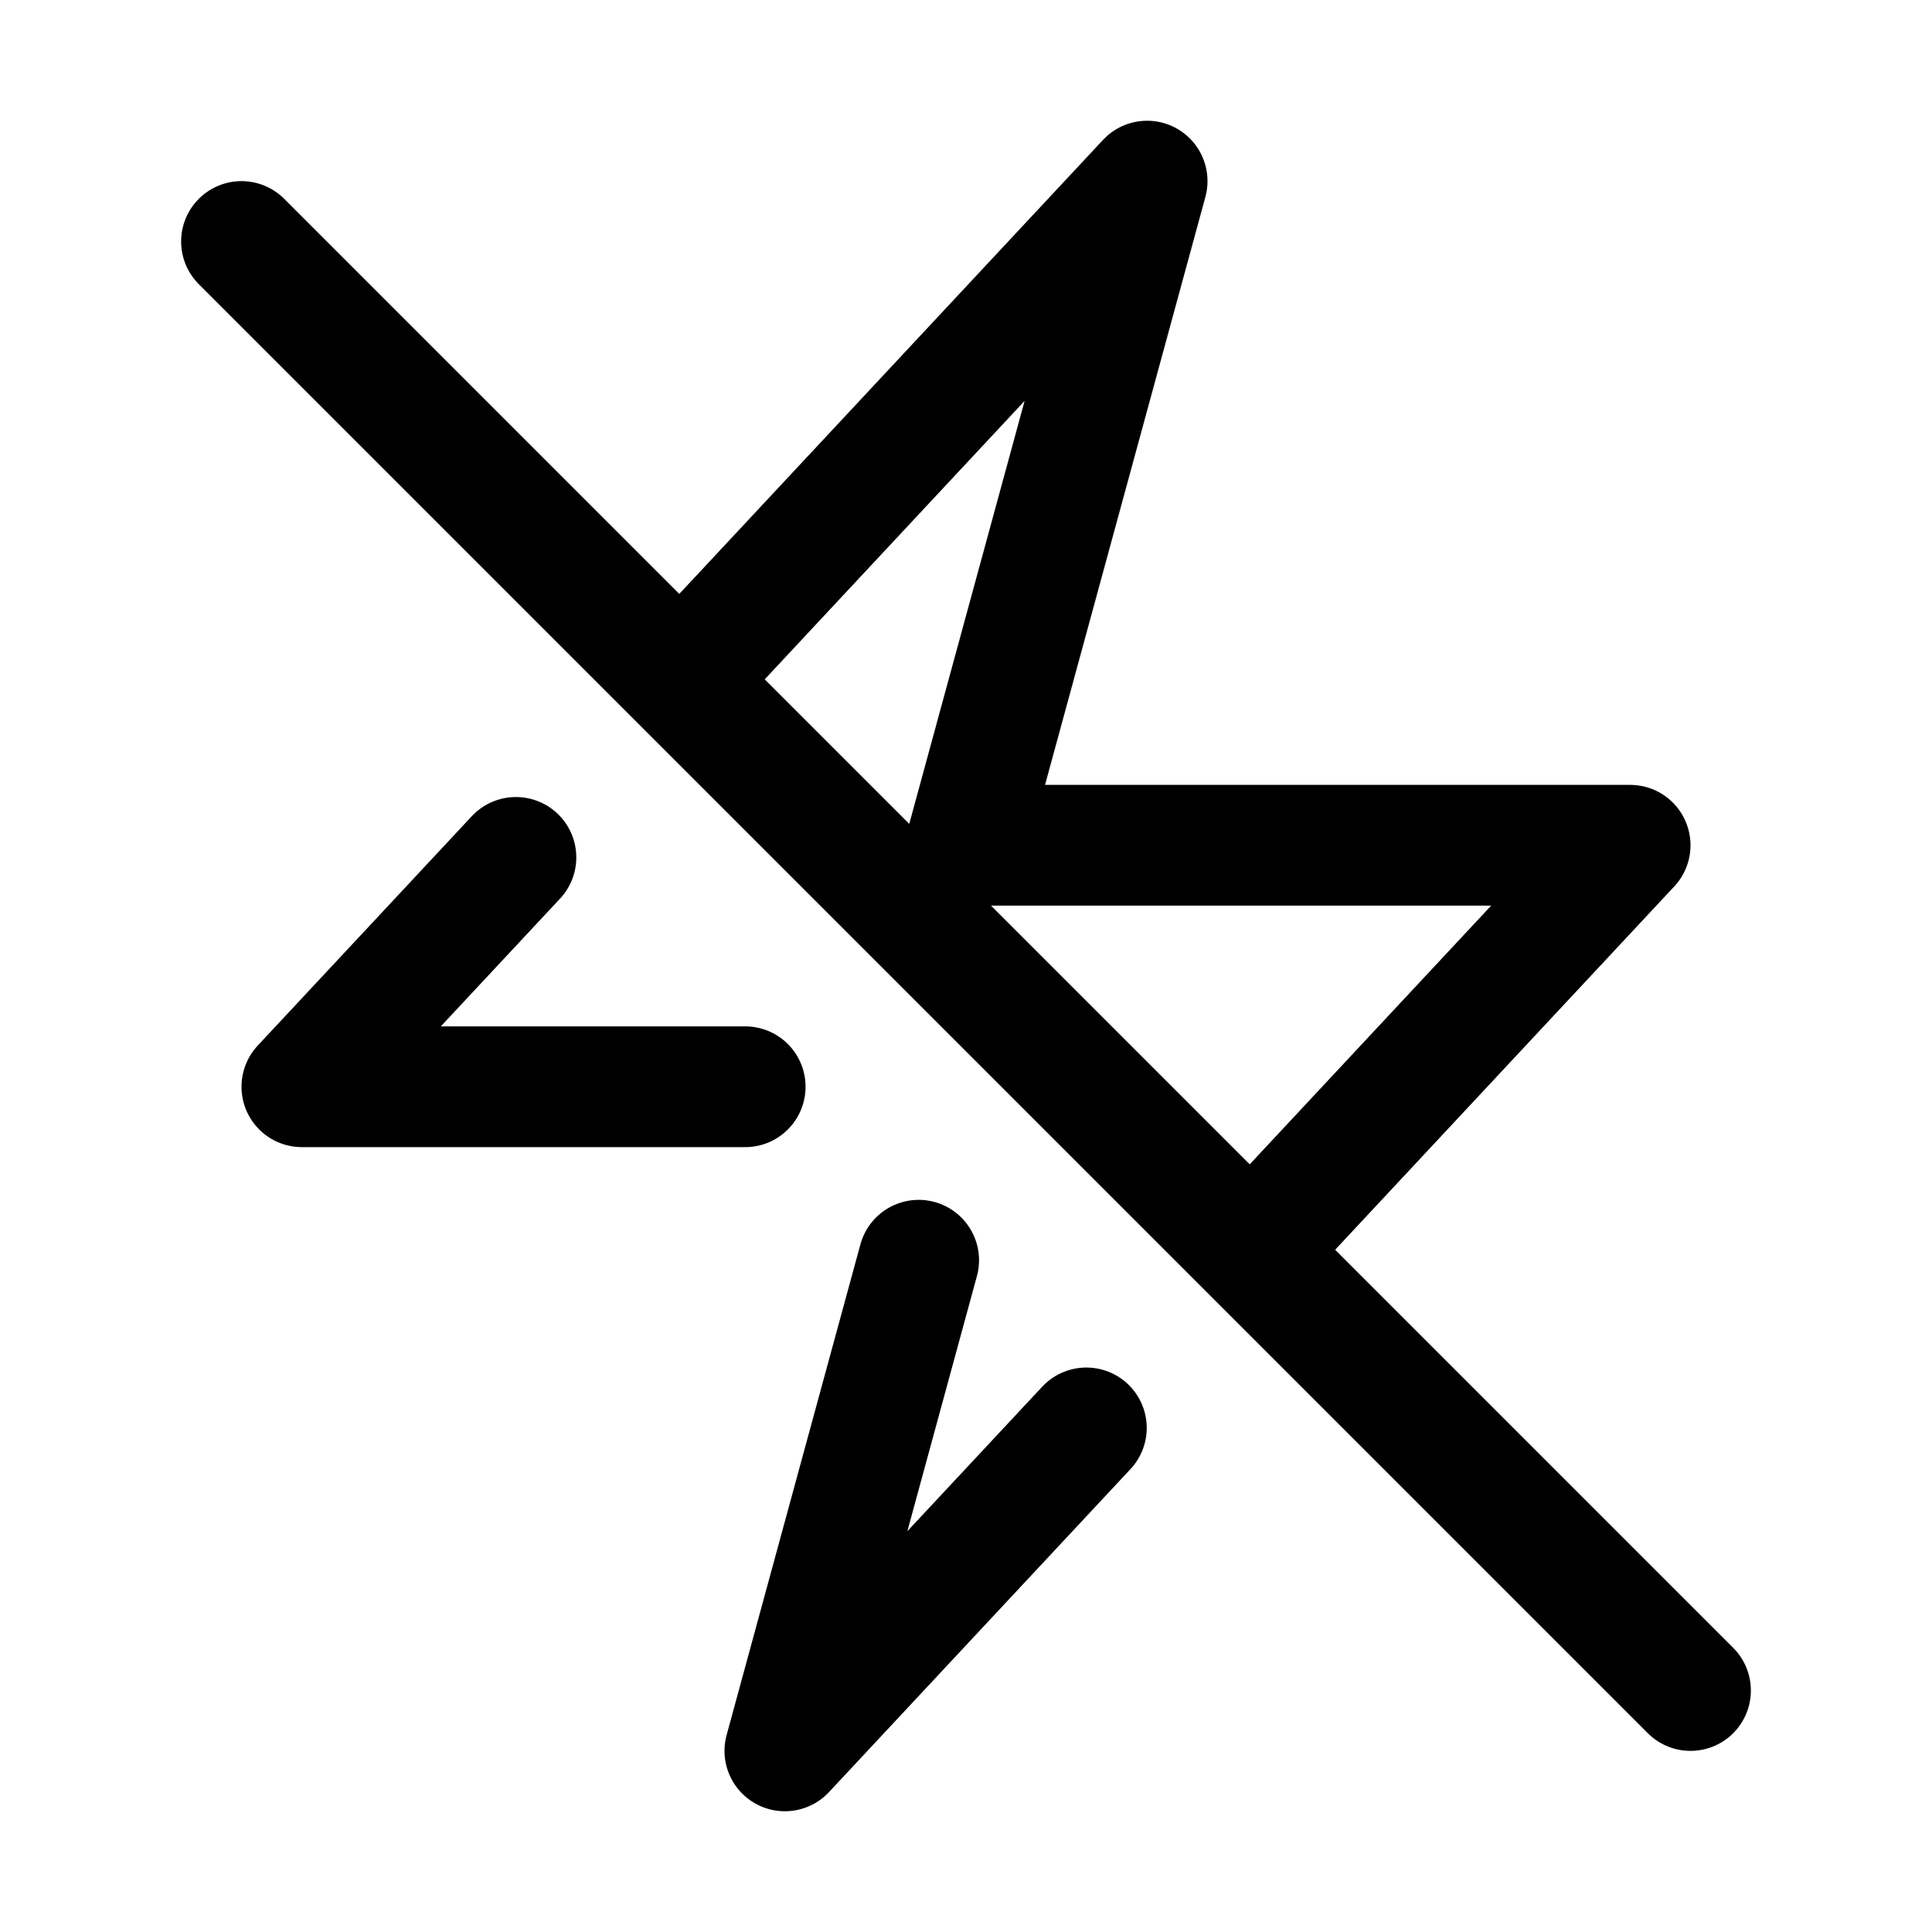
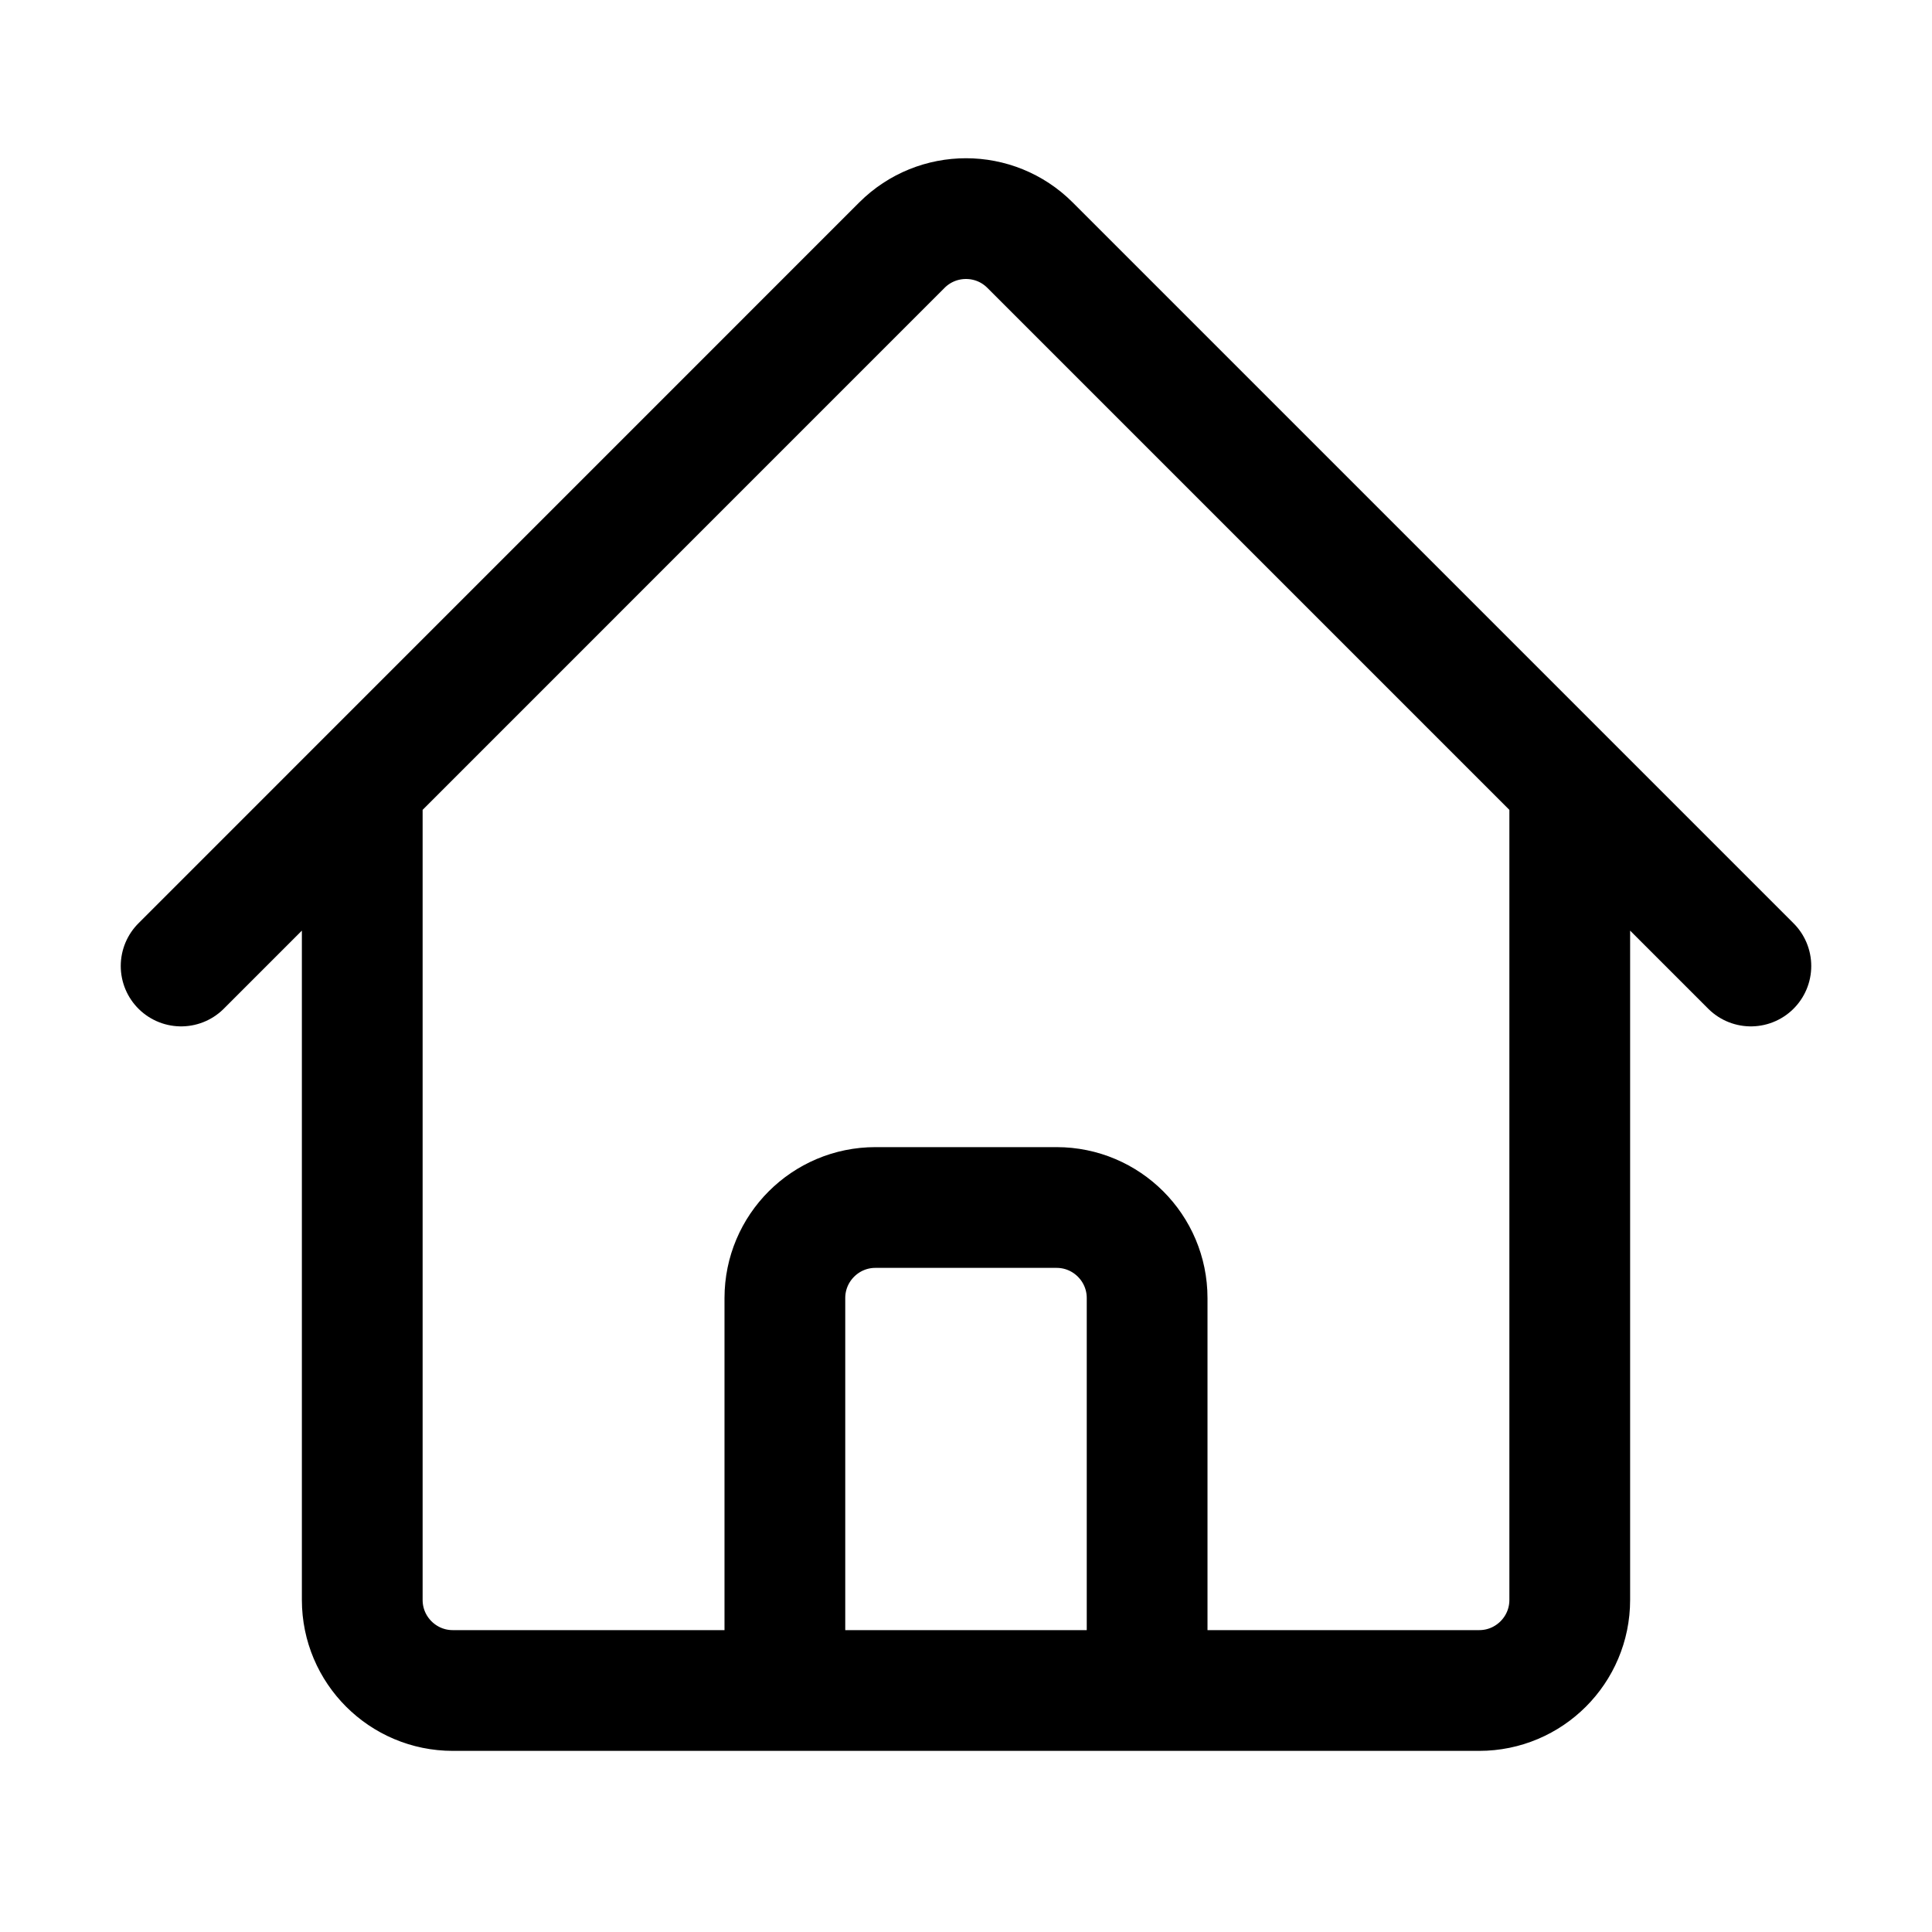
<svg xmlns="http://www.w3.org/2000/svg" fill="none" viewBox="0 0 24 24" stroke-width="1.5" stroke="currentColor" class="w-6 h-6">
-   <path stroke-linecap="round" stroke-linejoin="round" d="M11.412 15.655L9.75 21.75l3.745-4.012M9.257 13.5H3.75l2.659-2.849m2.048-2.194L14.25 2.25 12 10.5h8.25l-4.707 5.043M8.457 8.457L3 3m5.457 5.457l7.086 7.086m0 0L21 21" />
+   <path stroke-linecap="round" stroke-linejoin="round" d="M2.25 12l8.954-8.955c.44-.439 1.152-.439 1.591 0L21.75 12M4.5 9.75v10.125c0 .621.504 1.125 1.125 1.125H9.75v-4.875c0-.621.504-1.125 1.125-1.125h2.25c.621 0 1.125.504 1.125 1.125V21h4.125c.621 0 1.125-.504 1.125-1.125V9.75M8.25 21h8.25" />
</svg>
